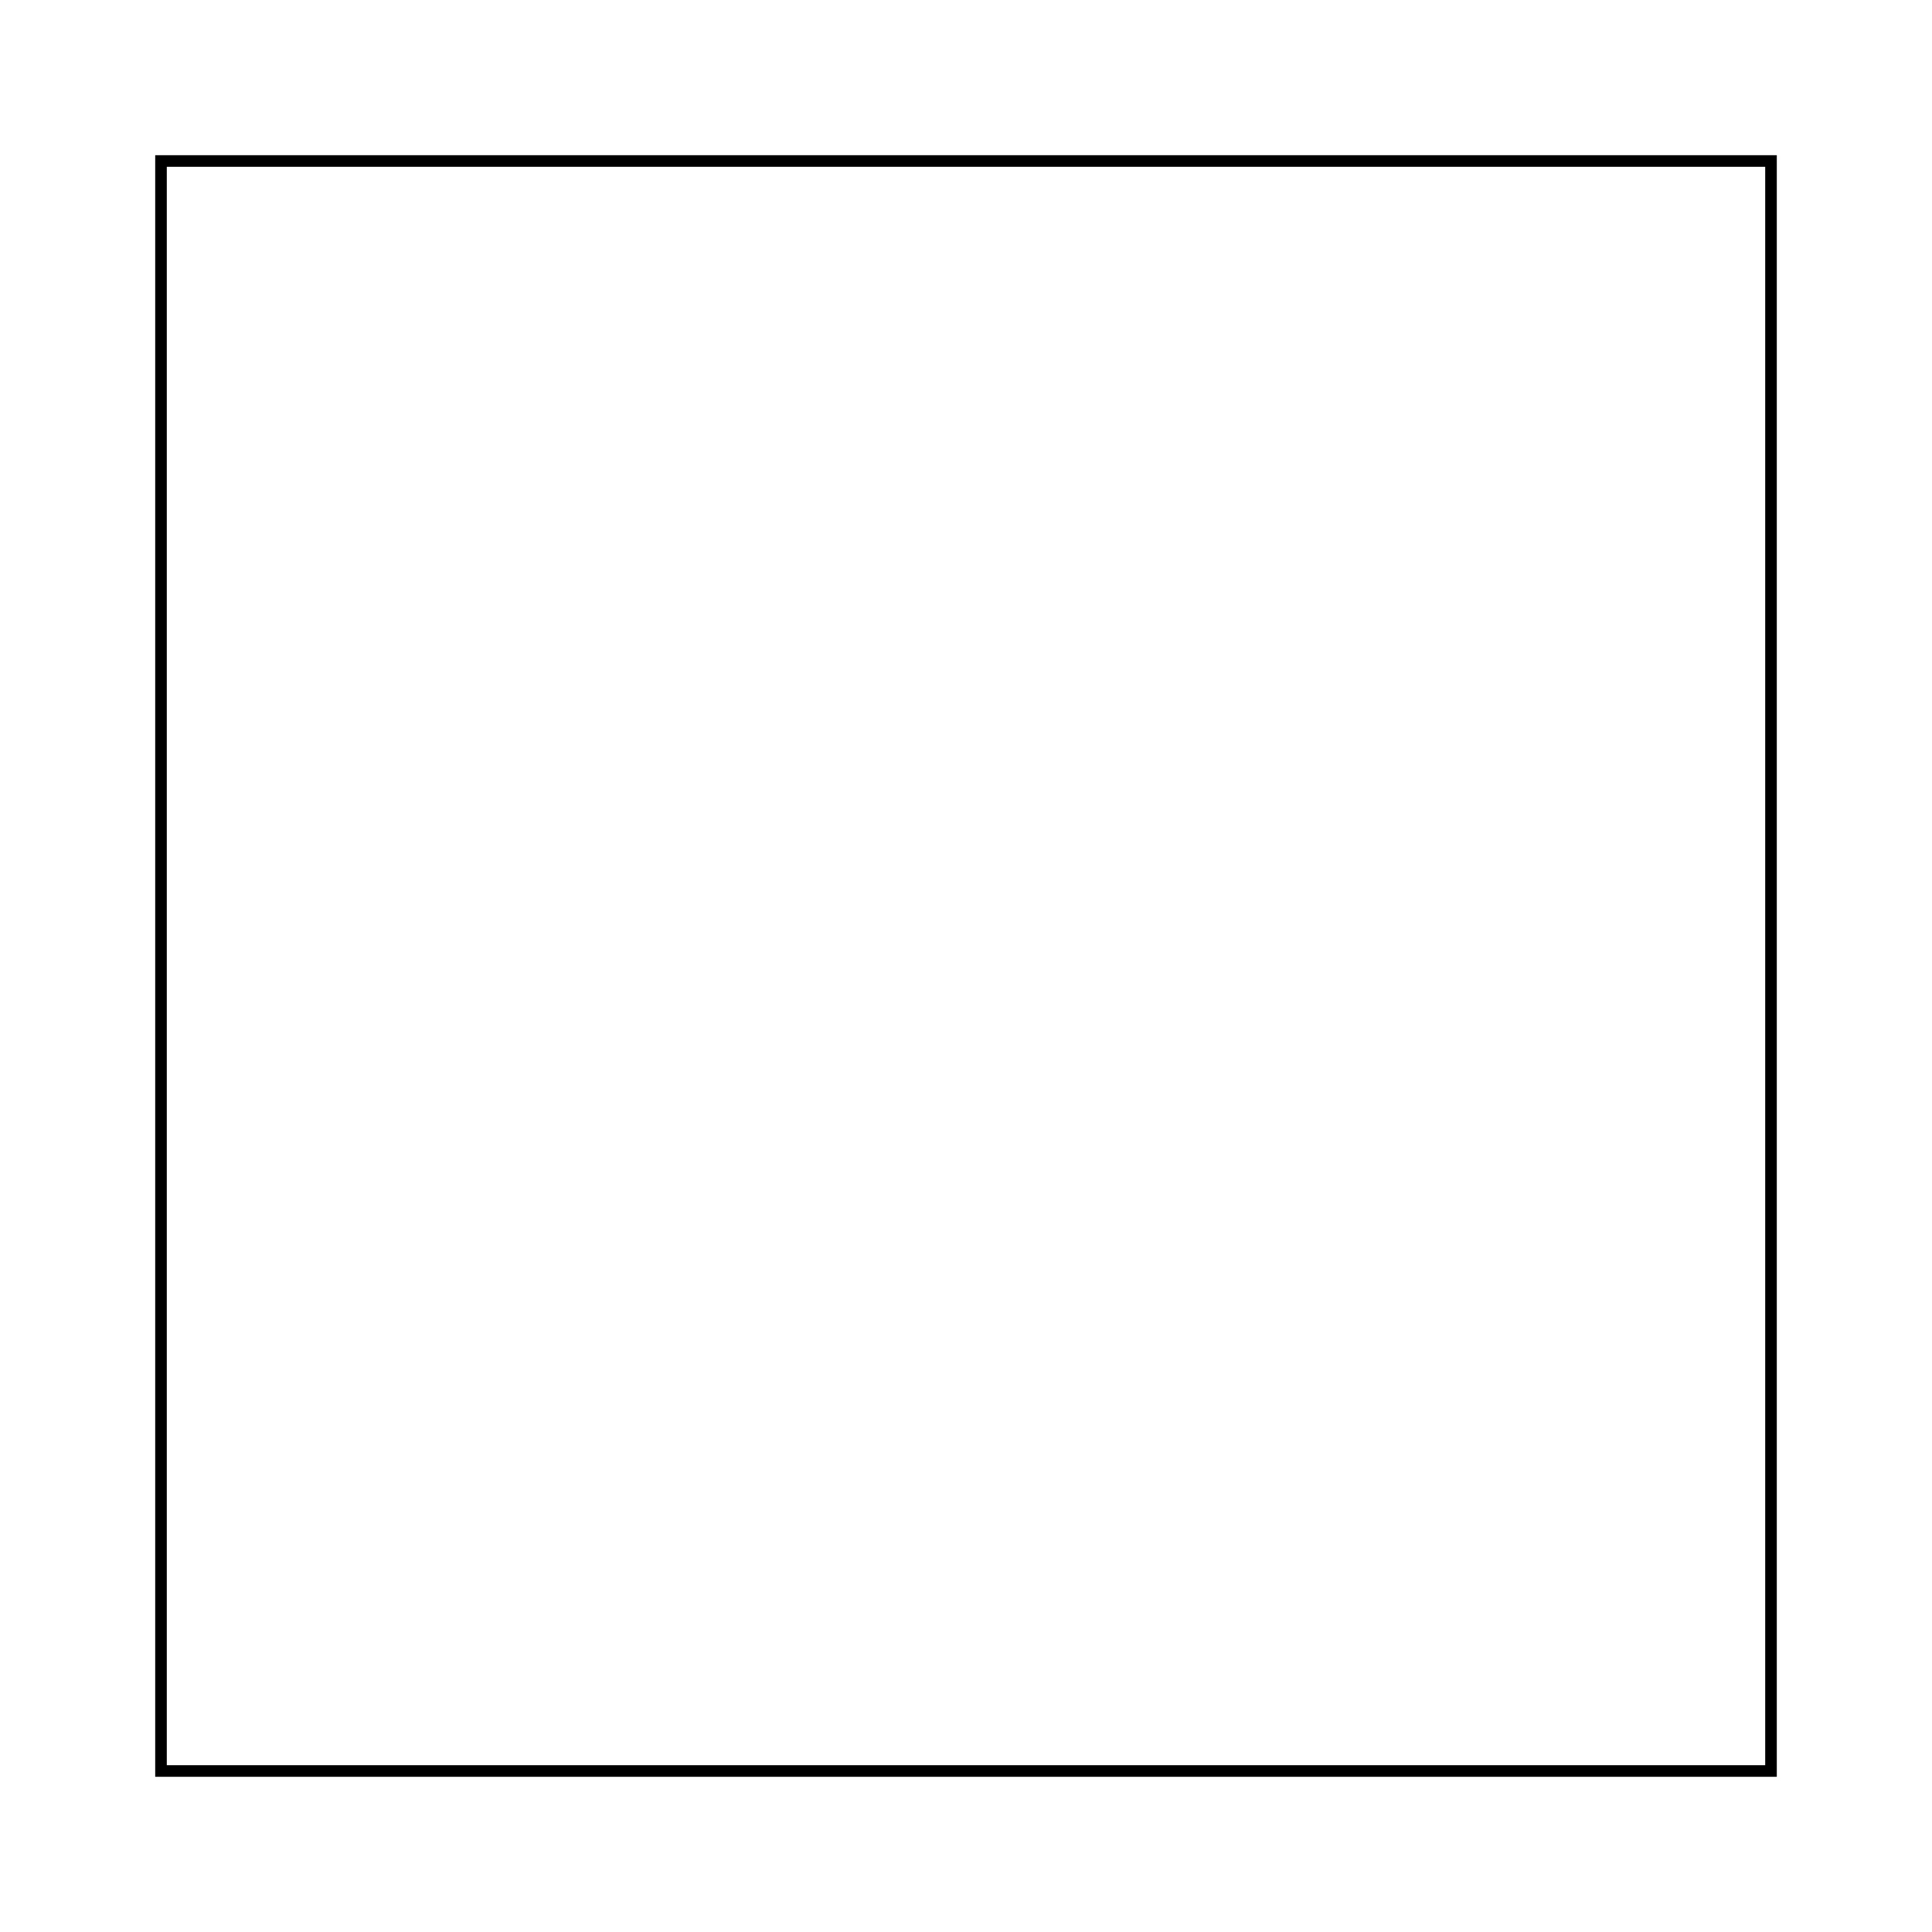
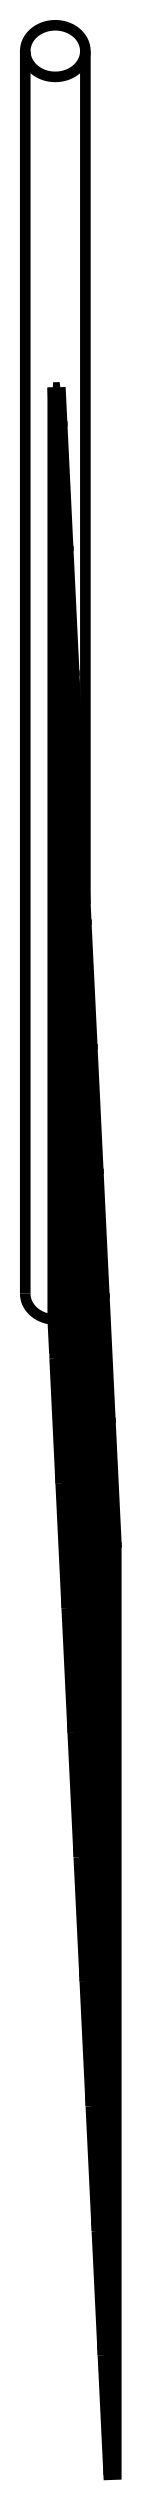
- <svg xmlns="http://www.w3.org/2000/svg" version="1.1" viewBox="-6 -6 12 12" fill="none" stroke="black" stroke-width="0.6%" vector-effect="non-scaling-stroke">
-   <path d="M -5 -5 L 5 -5 L 5 5 L -5 5 L -5 -5 Z" />
+ <svg xmlns="http://www.w3.org/2000/svg" version="1.1" viewBox="-3.265 -48.822 5.604 98.986" fill="none" stroke="black" stroke-width="0.6%" vector-effect="non-scaling-stroke">
+   <path d="M -1.124 -47.821 A 1.19 1.022 360 0 1 0.115 -46.8 A 1.19 1.022 360 0 1 -2.265 -46.8 A 1.19 1.022 360 0 1 -1.124 -47.821 Z" />
+   <path d="M -1.176 3.42 A 1.19 1.022 360 0 1 -2.265 2.402" />
+   <path d="M -1.176 -33.481 L -1.176 3.42 L -1.11 4.766 L -1.11 -32.135 L -0.811 -32.146 L -0.876 -33.492" />
+   <path d="M -1.176 -33.481 A 1.19 1.022 180 0 0 -0.876 -33.492" />
+   <path d="M -1.11 4.766 L -1.1 4.766" />
+   <path d="M -0.811 -31.931 L -0.811 -32.146" />
+   <path d="M -1.176 -33.481 L -1.11 -32.135" />
+   <path d="M 0.811 44.446 L 0.811 7.545 L 1.039 12.263 L 1.339 12.253 L 1.11 7.534 L 0.811 7.545" />
+   <path d="M 1.039 49.165 L 1.039 12.263" />
+   <path d="M 0.811 44.446 L 1.039 49.165 L 1.339 49.154 L 1.339 12.253" />
+   <path d="M 0.572 39.513 L 0.572 2.612 L 0.8 7.33 L 1.1 7.319 L 0.872 2.601 L 0.572 2.612" />
+   <path d="M 0.8 44.231 L 0.8 7.33" />
+   <path d="M 0.572 39.513 L 0.8 44.231 L 0.811 44.231" />
+   <path d="M 1.1 7.534 L 1.1 7.319" />
+   <path d="M 0.333 34.58 L 0.333 -2.322 L 0.561 2.397 L 0.861 2.386 L 0.633 -2.332 L 0.333 -2.322" />
+   <path d="M 0.561 39.298 L 0.561 2.397" />
+   <path d="M 0.333 34.58 L 0.561 39.298 L 0.572 39.298" />
+   <path d="M 0.861 2.601 L 0.861 2.386" />
+   <path d="M 0.094 29.647 L 0.094 -7.255 L 0.323 -2.536 L 0.622 -2.547 L 0.394 -7.265 L 0.094 -7.255" />
+   <path d="M 0.323 34.365 L 0.323 -2.536" />
+   <path d="M 0.094 29.647 L 0.323 34.365 L 0.333 34.365" />
+   <path d="M 0.622 -2.332 L 0.622 -2.547" />
+   <path d="M -0.145 24.713 L -0.145 -12.188 L 0.084 -7.469 L 0.384 -7.48 L 0.155 -12.199 L -0.145 -12.188" />
+   <path d="M 0.084 29.432 L 0.084 -7.469" />
+   <path d="M -0.145 24.713 L 0.084 29.432 L 0.094 29.432" />
+   <path d="M 0.384 -7.265 L 0.384 -7.48" />
+   <path d="M -0.384 19.78 L -0.384 -17.121 L -0.155 -12.402 L 0.145 -12.413 L -0.084 -17.132 L -0.384 -17.121" />
+   <path d="M -0.155 24.499 L -0.155 -12.402" />
+   <path d="M -0.384 19.78 L -0.155 24.499 L -0.145 24.499" />
+   <path d="M 0.145 -12.198 L 0.145 -12.413" />
+   <path d="M -0.622 14.847 L -0.622 -22.054 L -0.394 -17.335 L -0.094 -17.346 L -0.323 -22.065 L -0.622 -22.054" />
+   <path d="M -0.394 19.566 L -0.394 -17.335" />
+   <path d="M -0.622 14.847 L -0.394 19.566 L -0.384 19.565" />
+   <path d="M -0.094 -17.131 L -0.094 -17.346" />
+   <path d="M -0.861 9.914 L -0.861 -26.987 L -0.633 -22.269 L -0.333 -22.279 L -0.561 -26.998 L -0.861 -26.987" />
+   <path d="M -0.633 14.633 L -0.633 -22.269" />
+   <path d="M -0.861 9.914 L -0.633 14.633 L -0.622 14.632" />
+   <path d="M -0.333 -22.064 L -0.333 -22.279" />
+   <path d="M -1.1 4.981 L -1.1 -31.92 L -0.872 -27.202 L -0.572 -27.212 L -0.8 -31.931 L -1.1 -31.92" />
+   <path d="M -0.872 9.7 L -0.872 -27.202" />
+   <path d="M -1.1 4.981 L -0.872 9.7 L -0.861 9.699" />
+   <path d="M -0.572 -26.998 L -0.572 -27.212" />
+   <path d="M -2.265 -46.8 L -2.265 2.402" />
+   <path d="M 0.115 -46.8 L 0.115 -13.021" />
</svg>
